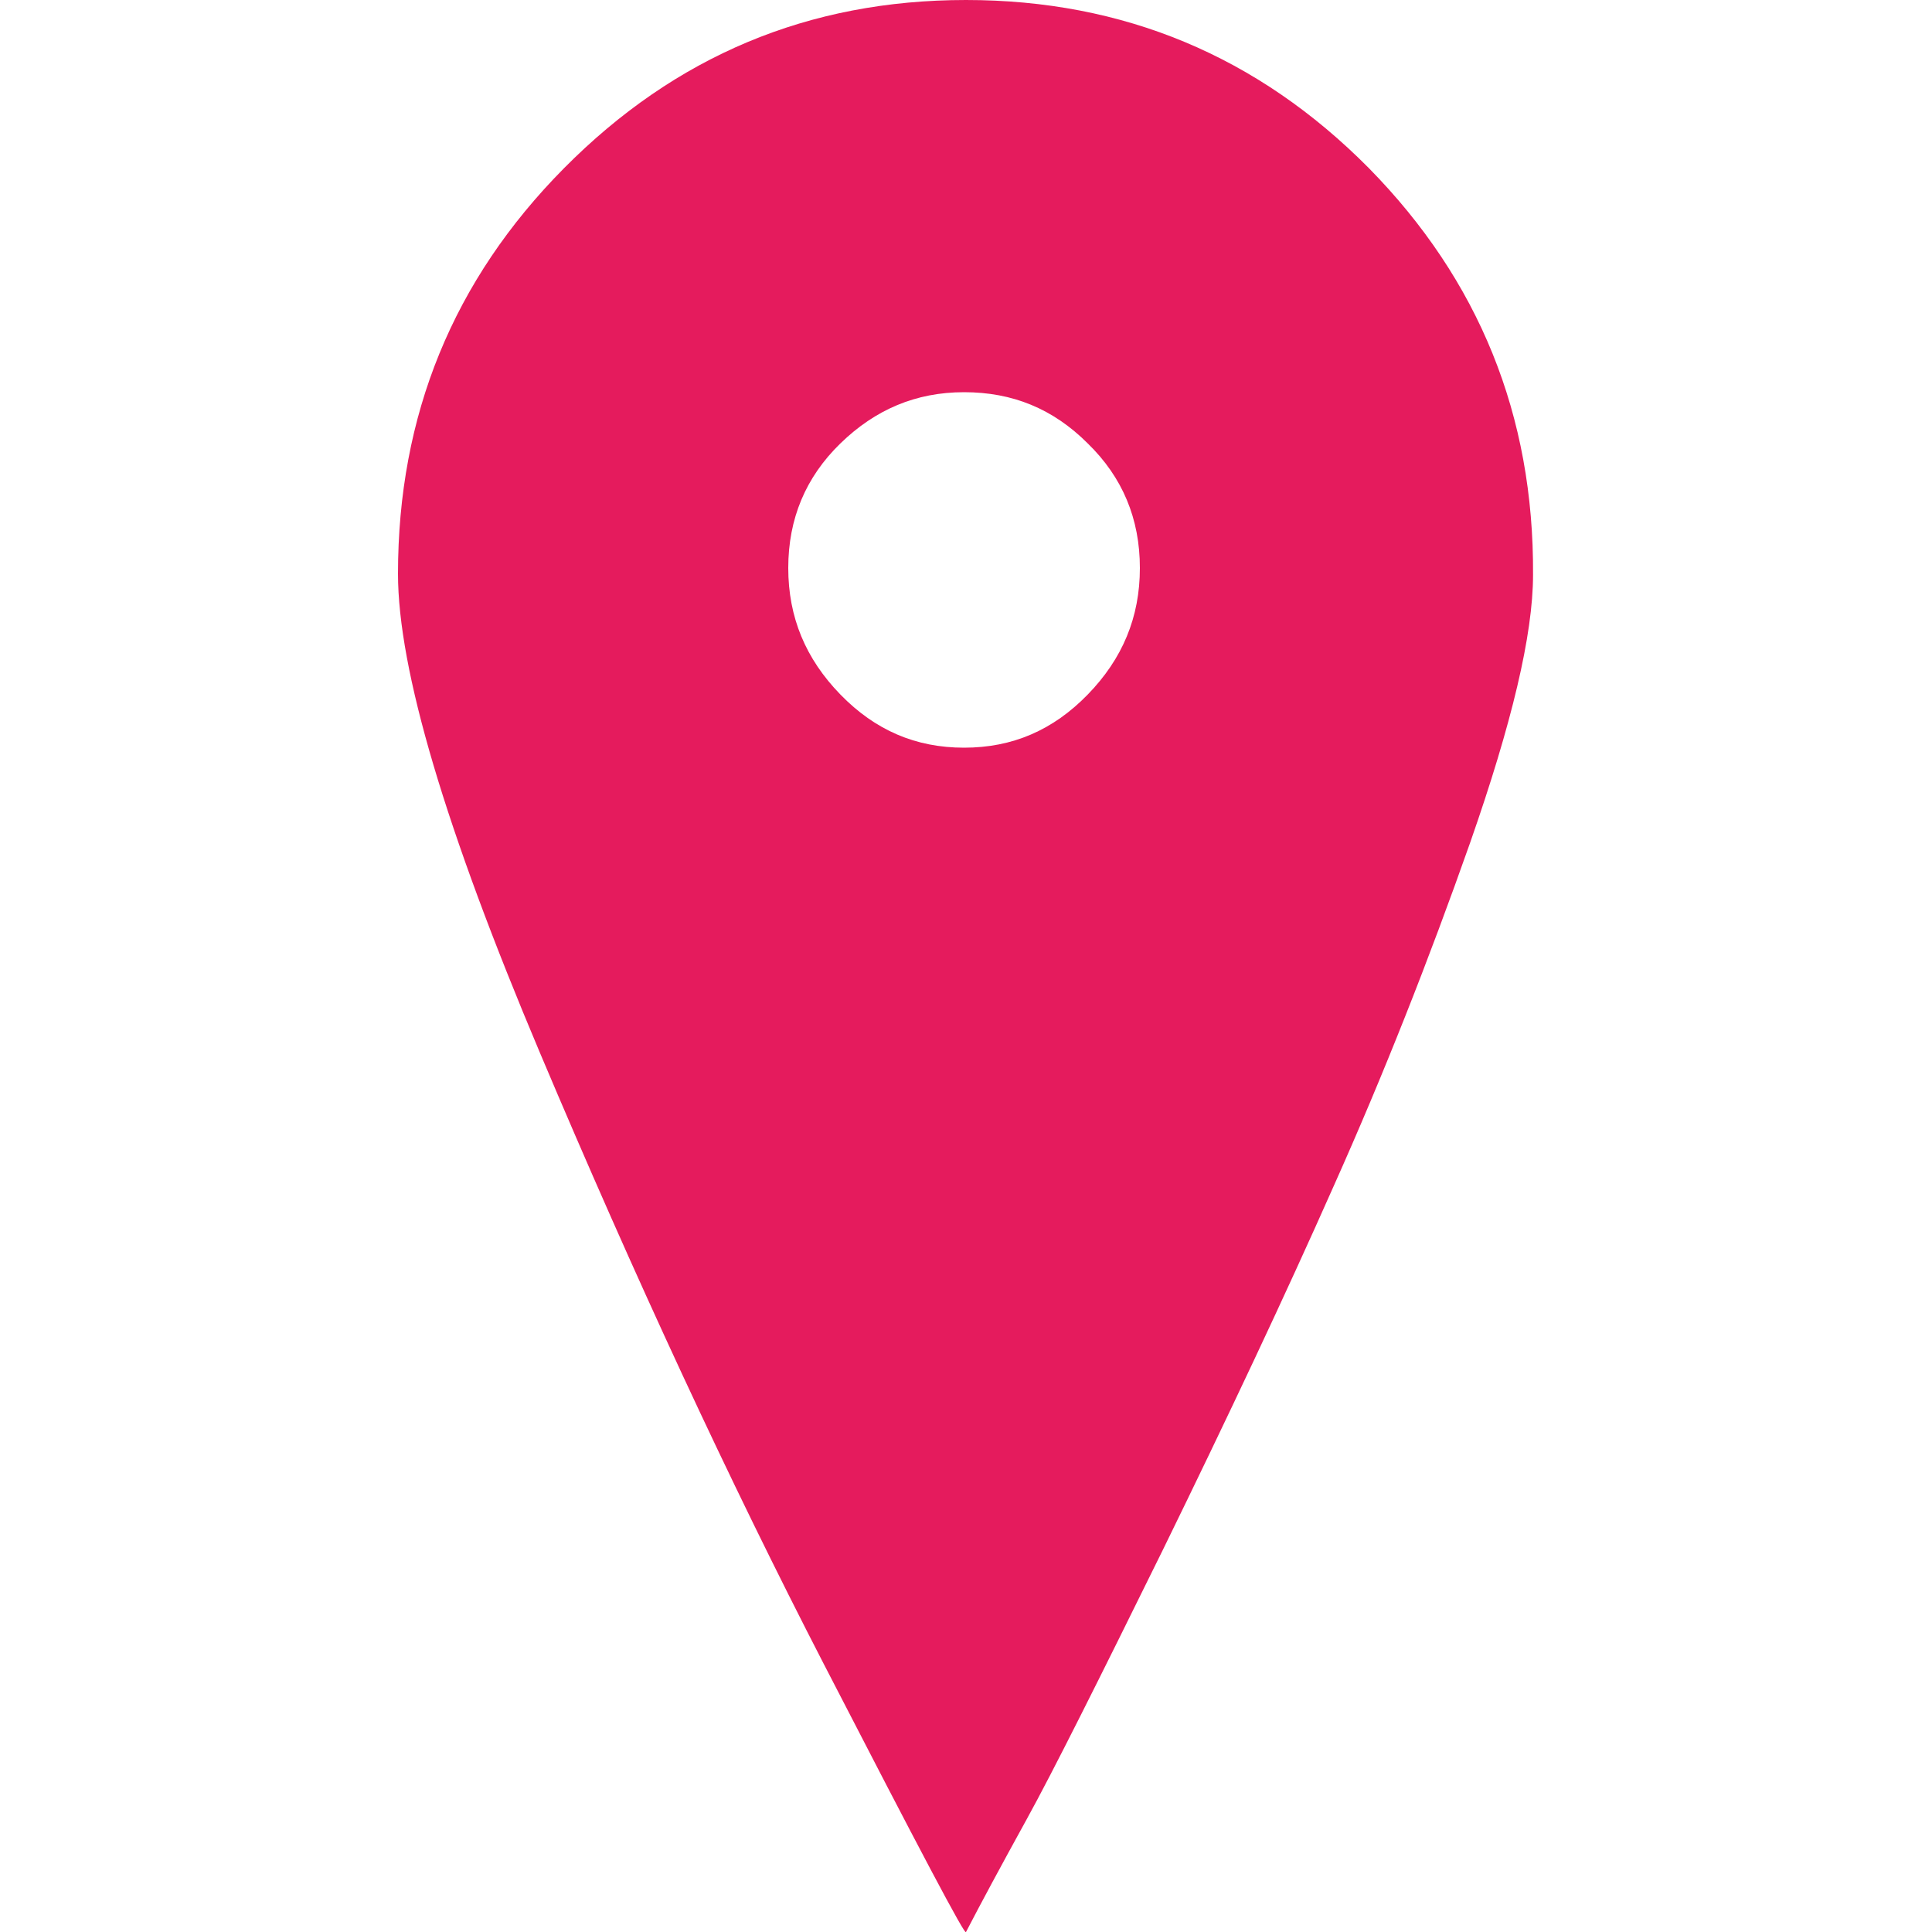
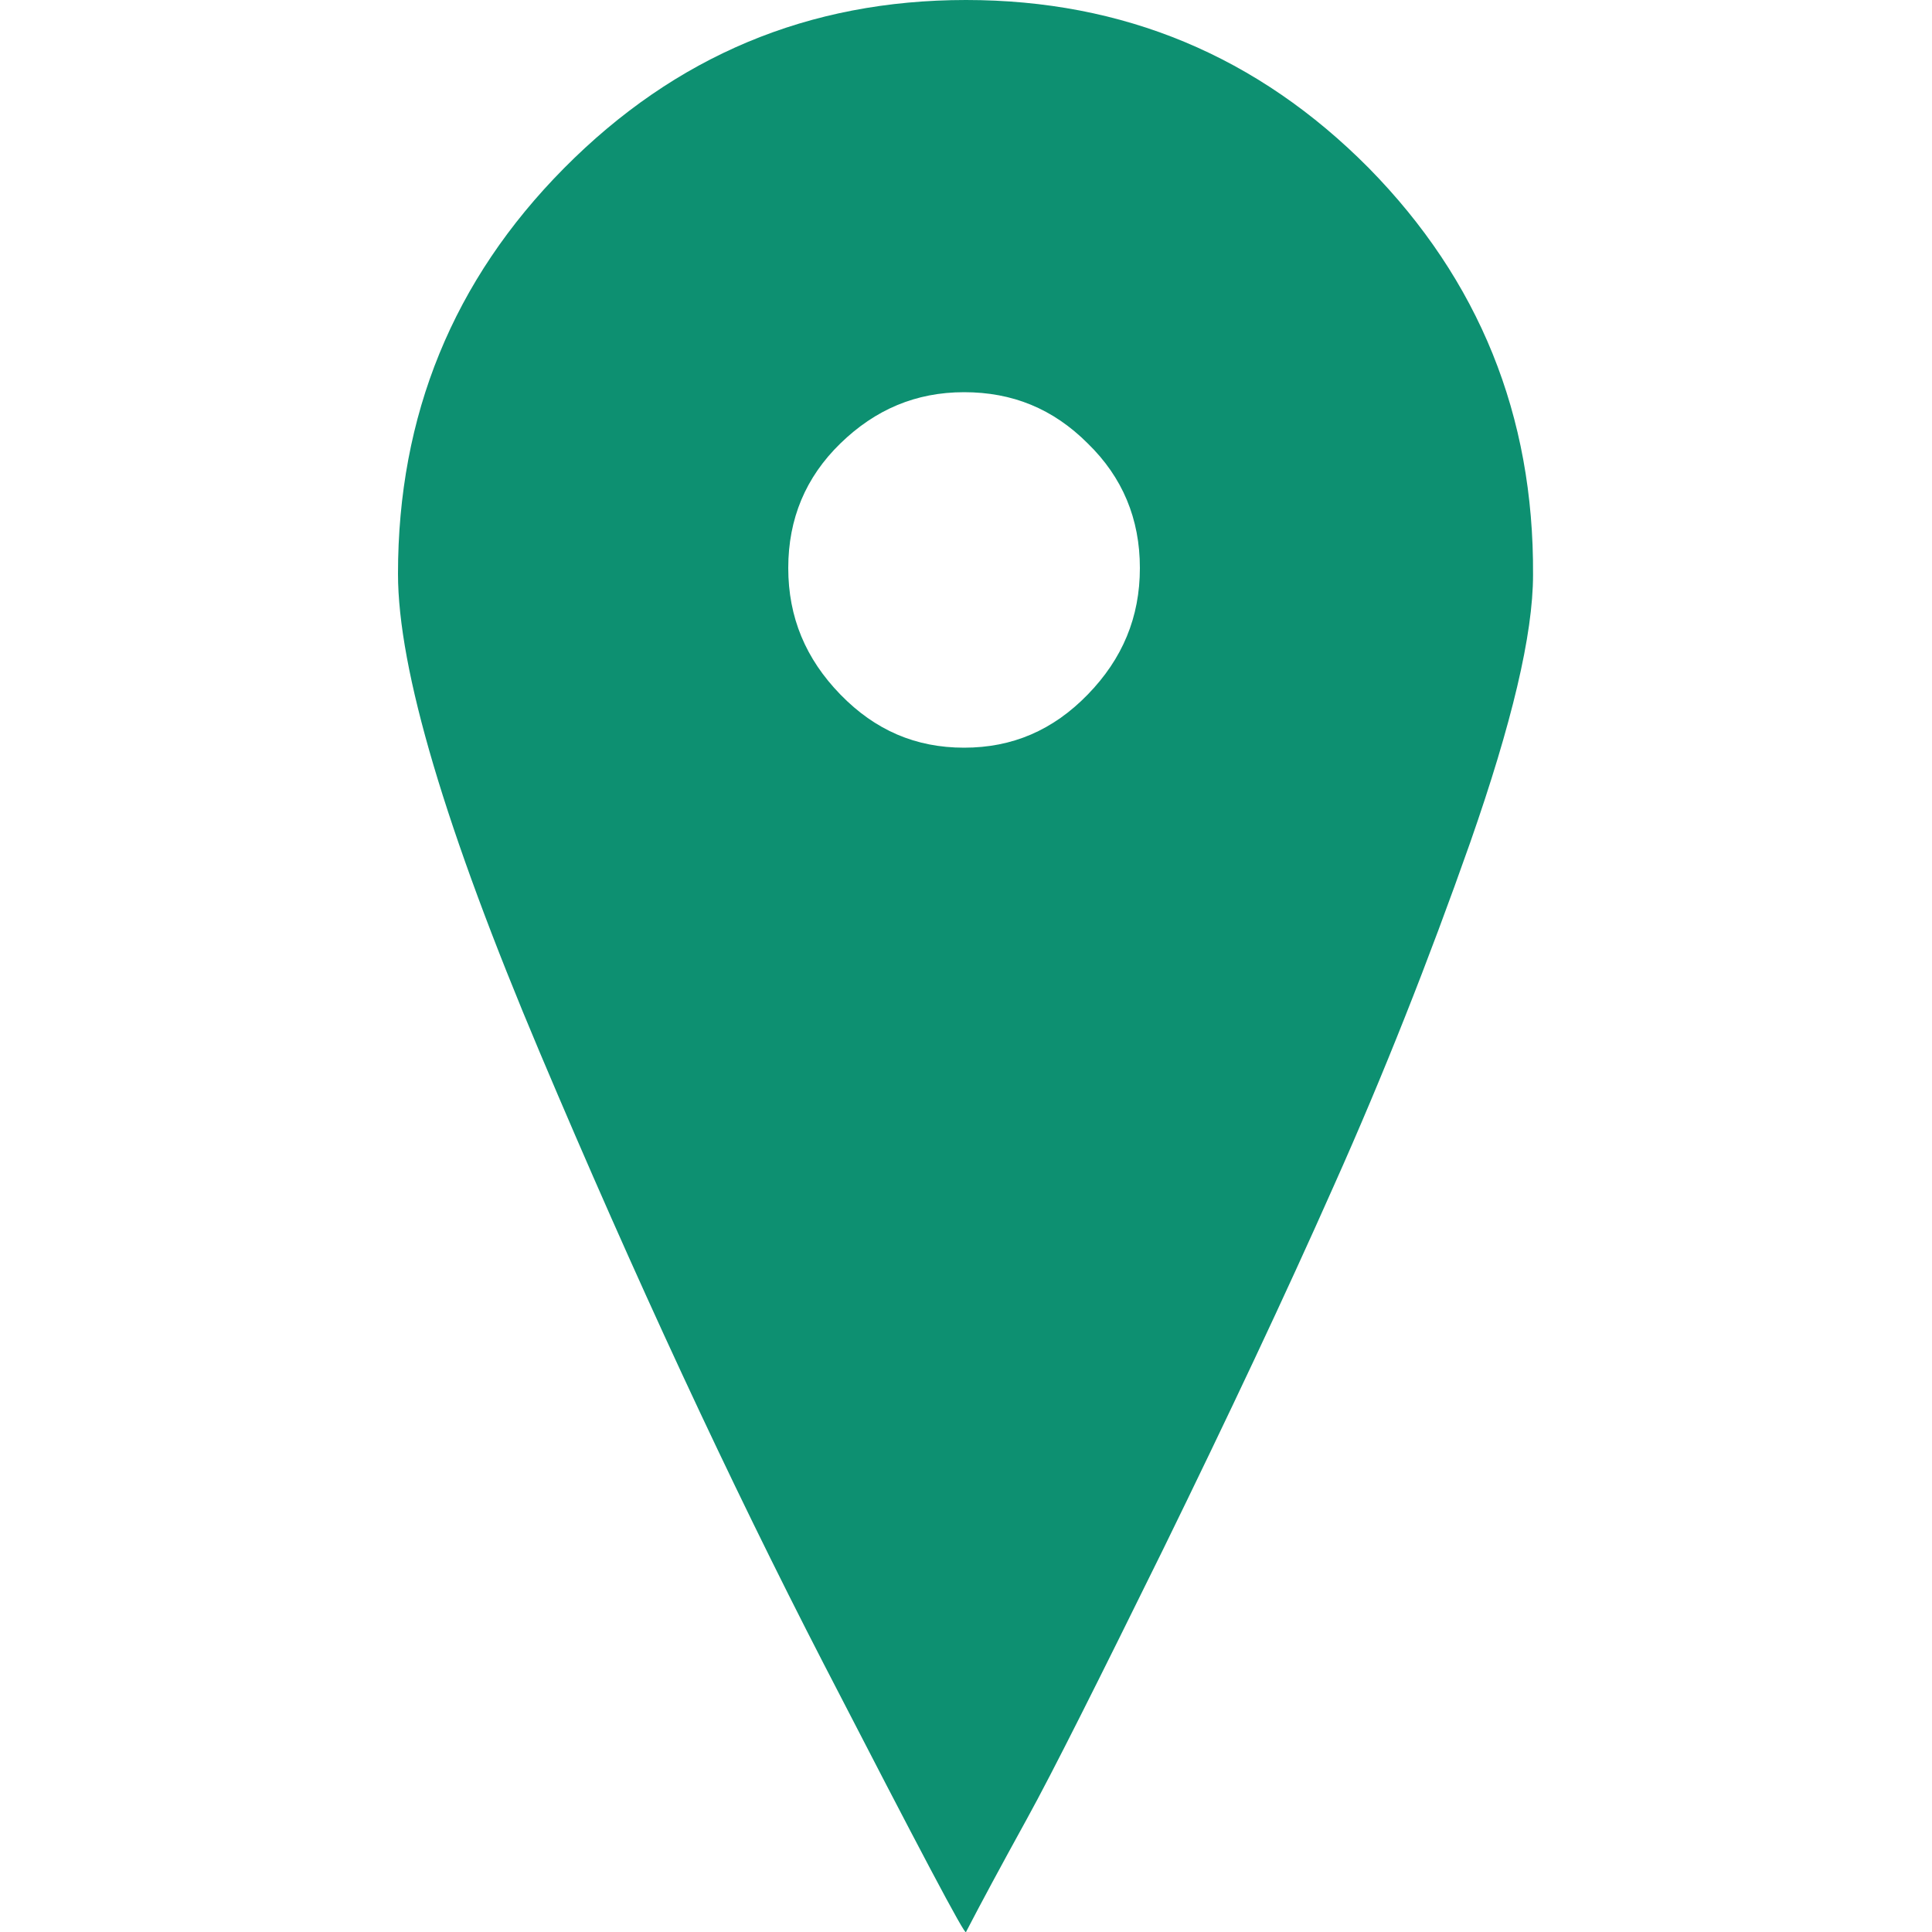
<svg xmlns="http://www.w3.org/2000/svg" version="1.1" id="Layer_1" x="0px" y="0px" viewBox="0 0 200 200" style="enable-background:new 0 0 200 200;" xml:space="preserve">
  <style type="text/css">
- 	.st0{fill:#E51B5D;}
+ 	.st0{fill:#0D9071;}
</style>
  <g>
    <g>
      <g>
        <g>
          <path class="st0" d="M141.7,17.4C130.2,5.8,116.3,0,100,0S69.9,5.8,58.4,17.4s-17.2,25.6-17.2,42c0,9.9,4.9,26.4,14.7,49.6      s19.6,44.3,29.4,63.3c9.8,19,14.7,28.3,14.7,27.7c1.5-2.9,3.6-6.8,6.3-11.7c2.7-4.9,7.4-14.3,14.1-27.9      c6.7-13.7,12.6-26.2,17.7-37.7c5.1-11.4,9.8-23.3,14.1-35.5c4.3-12.3,6.5-21.5,6.5-27.7C158.8,43,153.1,29,141.7,17.4z       M112.6,71.9c-3.6,3.7-7.8,5.5-12.8,5.5c-5,0-9.2-1.8-12.8-5.5c-3.6-3.7-5.4-8-5.4-13.1s1.8-9.4,5.4-12.9      c3.6-3.5,7.8-5.3,12.8-5.3c5,0,9.2,1.7,12.8,5.3c3.6,3.5,5.4,7.8,5.4,12.9S116.2,68.2,112.6,71.9z" />
        </g>
      </g>
    </g>
  </g>
</svg>
